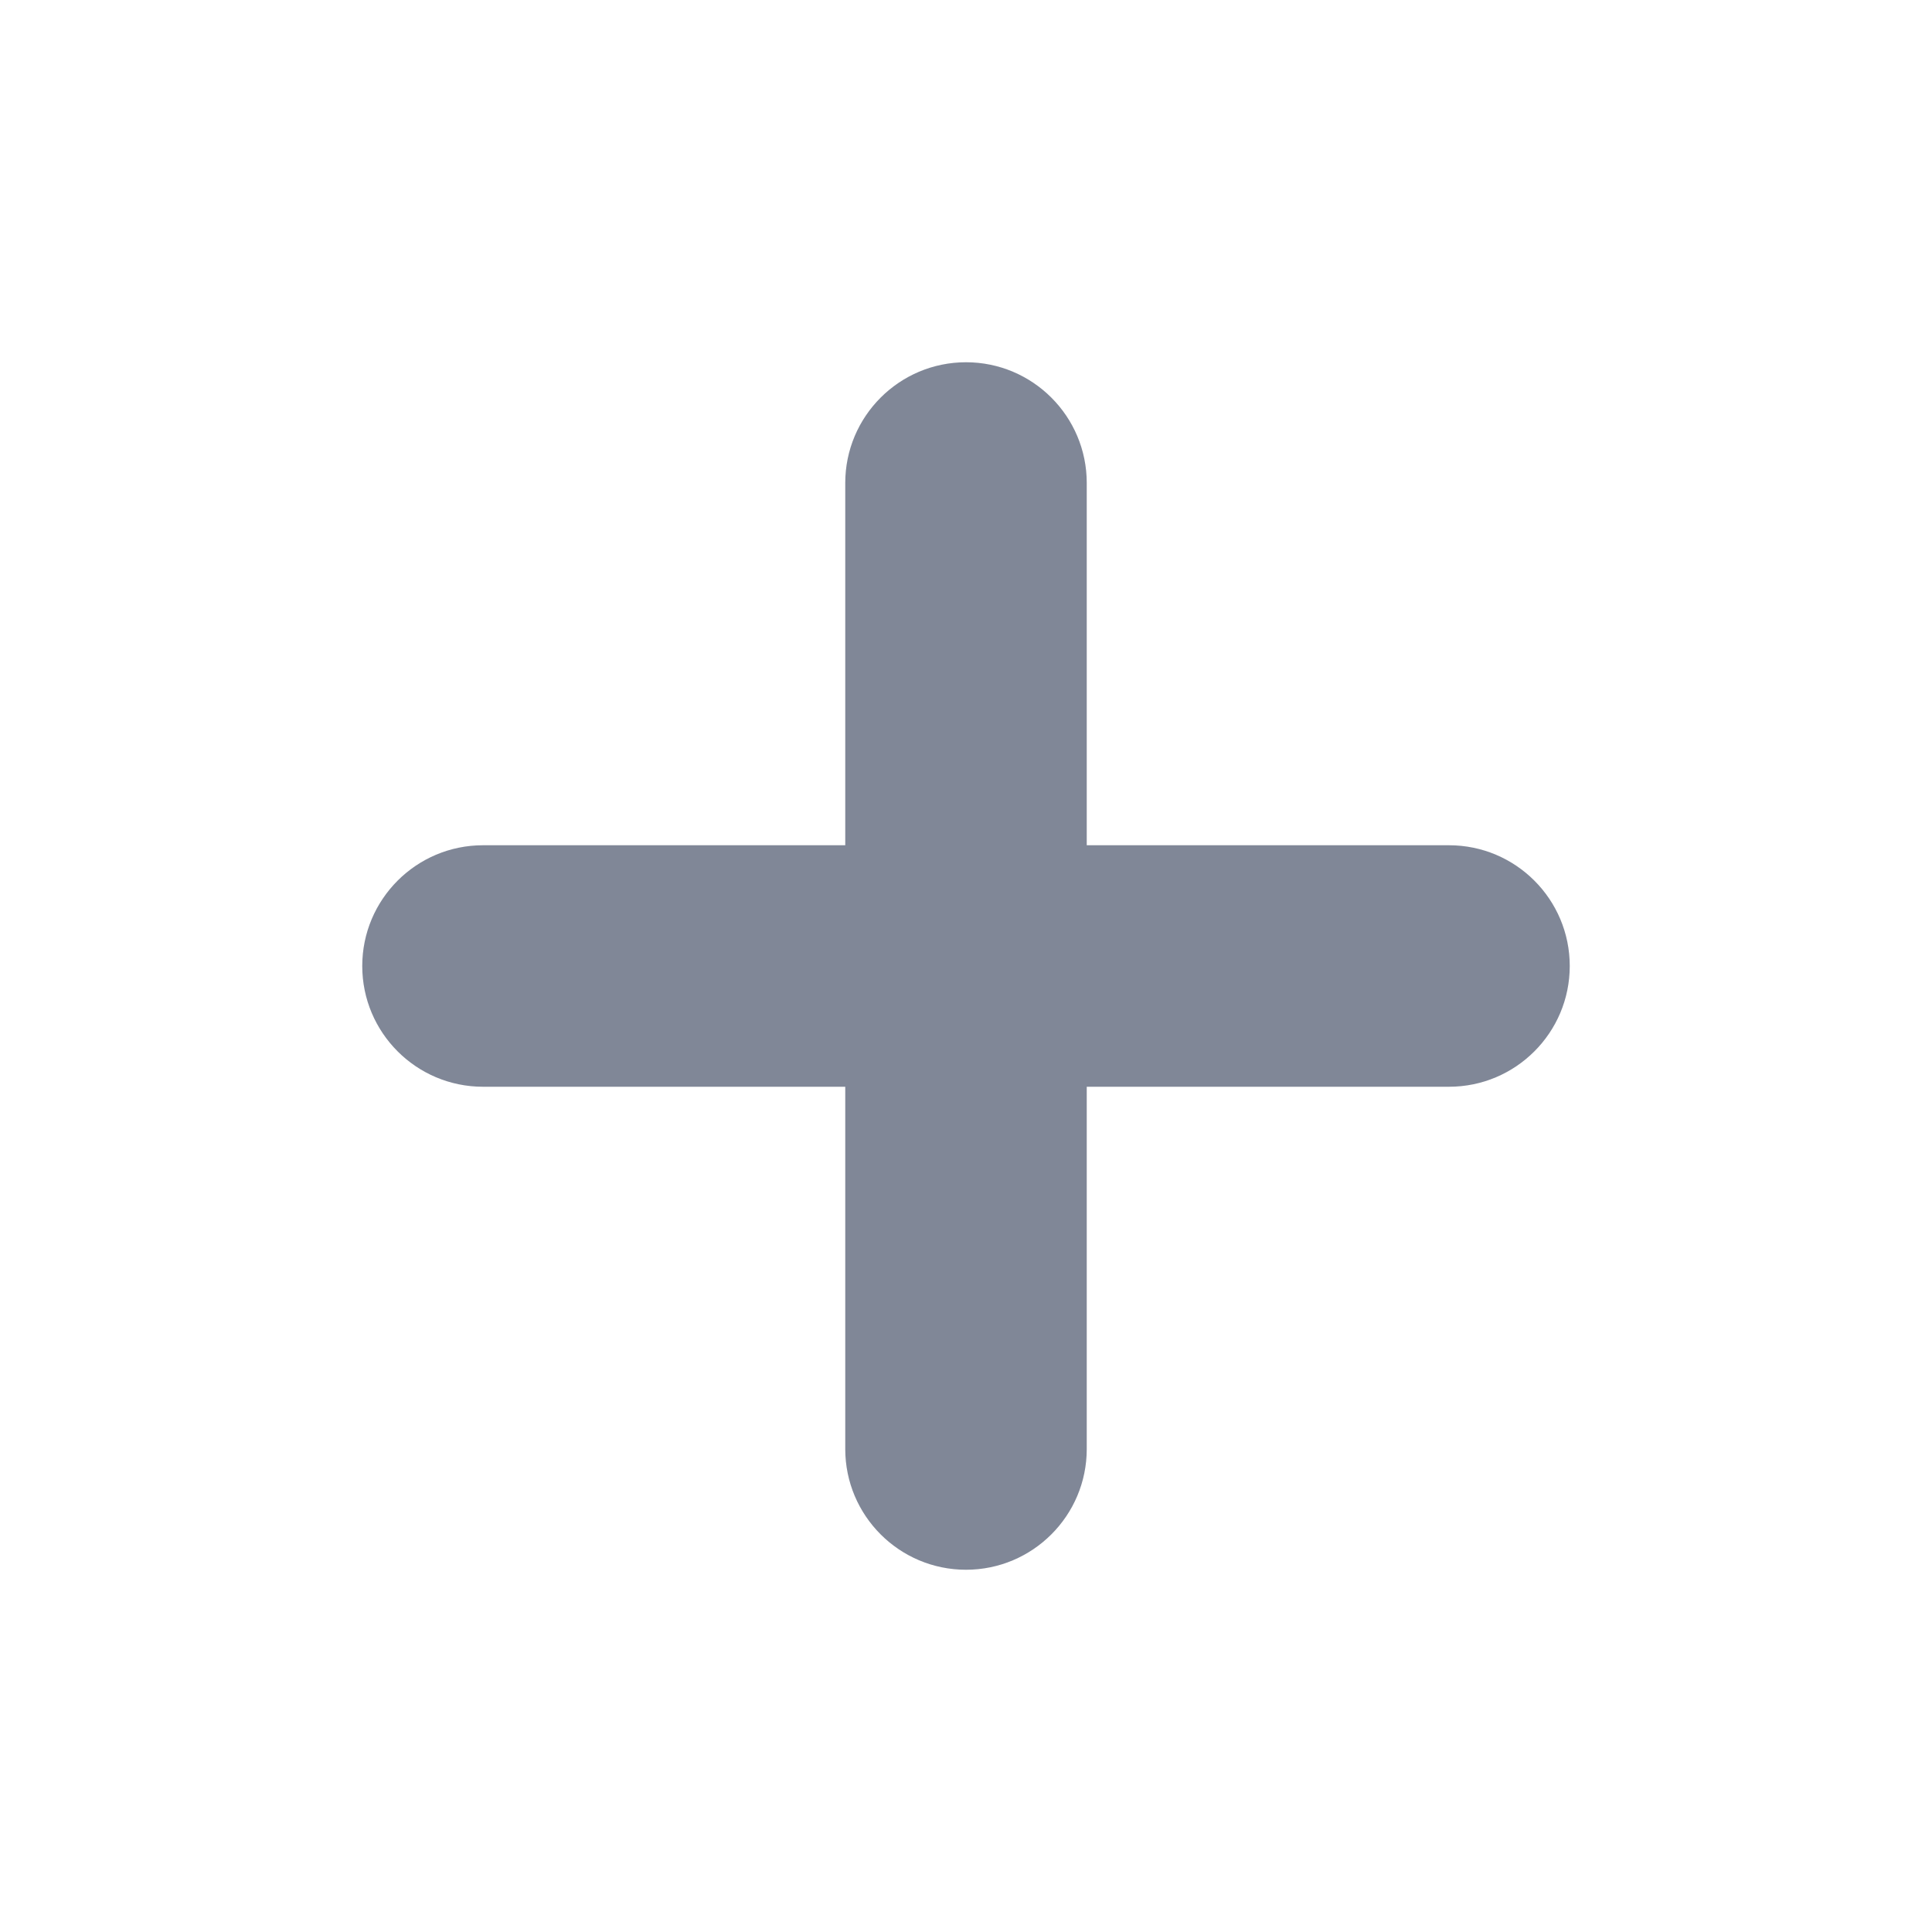
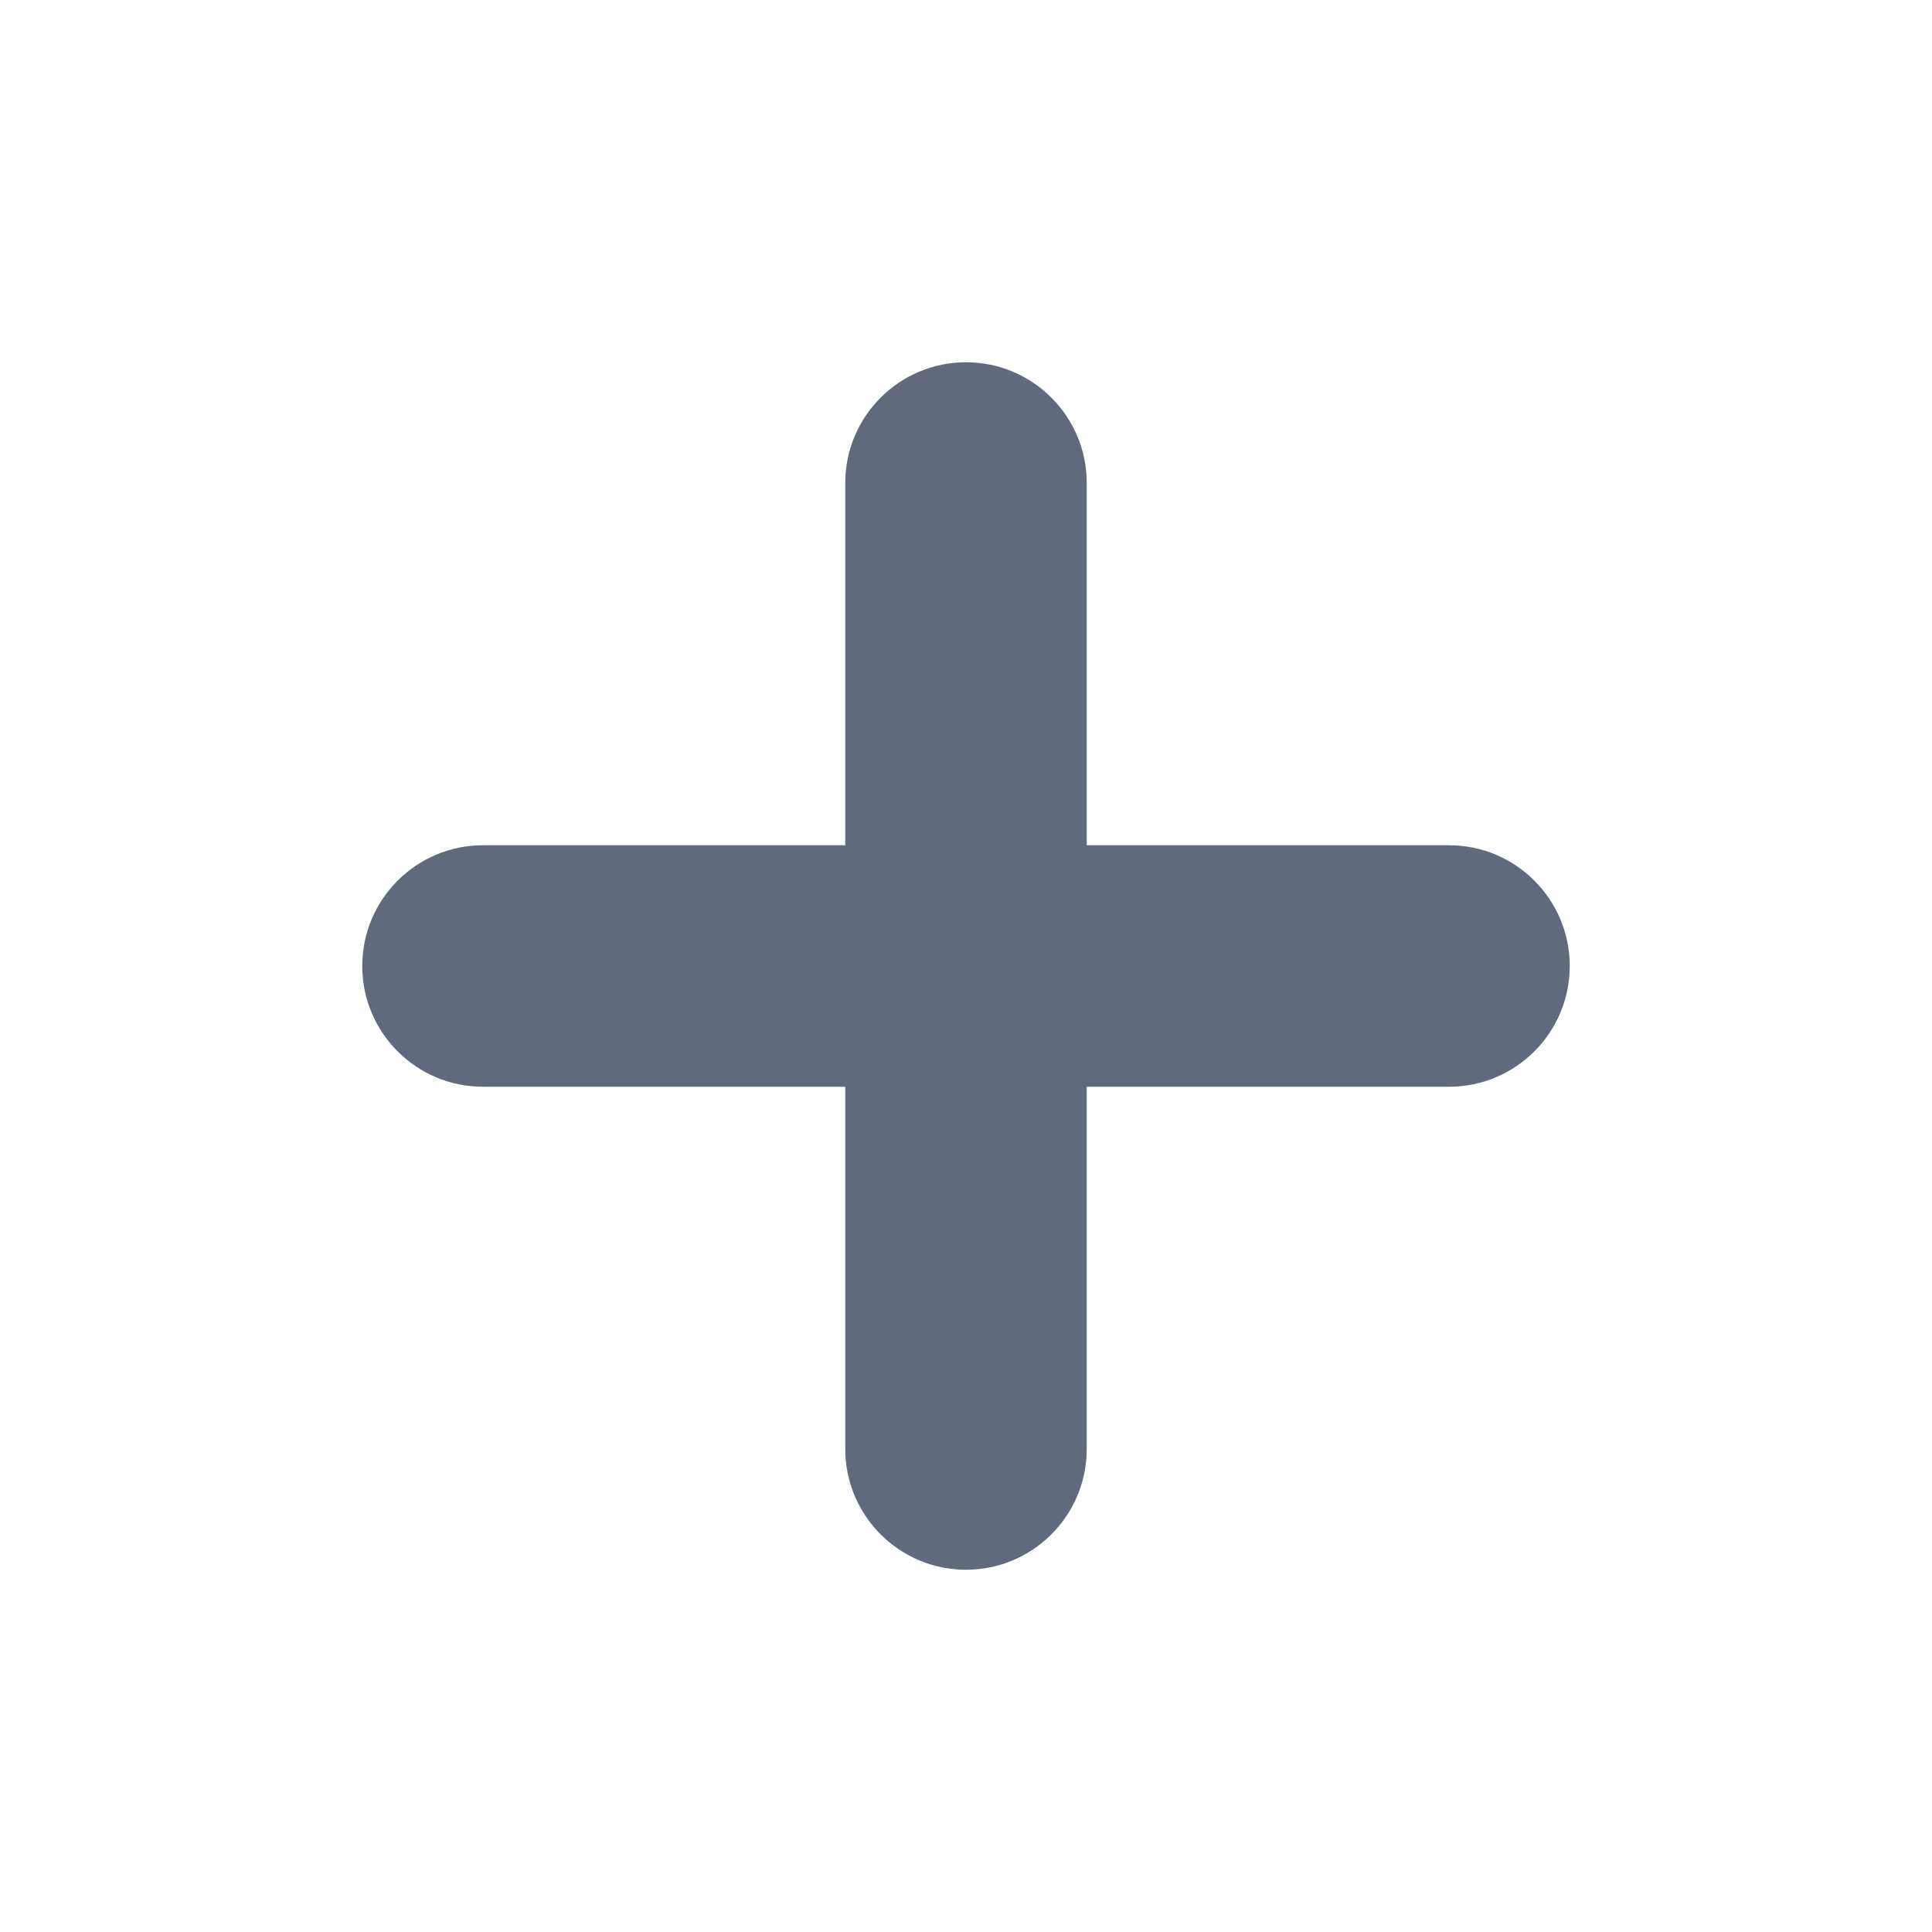
<svg xmlns="http://www.w3.org/2000/svg" width="16" height="16" viewBox="0 0 16 16" fill="none">
-   <path d="M9 4C9 3.448 8.552 3 8 3C7.448 3 7 3.448 7 4L7 7H4C3.448 7 3 7.448 3 8C3 8.552 3.448 9 4 9H7L7 12C7 12.552 7.448 13 8 13C8.552 13 9 12.552 9 12V9H12C12.552 9 13 8.552 13 8C13 7.448 12.552 7 12 7H9V4Z" fill="#2C3852" fill-opacity="0.6" />
+   <path d="M9 4C9 3.448 8.552 3 8 3C7.448 3 7 3.448 7 4L7 7H4C3.448 7 3 7.448 3 8C3 8.552 3.448 9 4 9H7L7 12C7 12.552 7.448 13 8 13C8.552 13 9 12.552 9 12V9H12C12.552 9 13 8.552 13 8C13 7.448 12.552 7 12 7H9V4Z" fill="#2C3852" fill-opacity="0.75" />
</svg>
